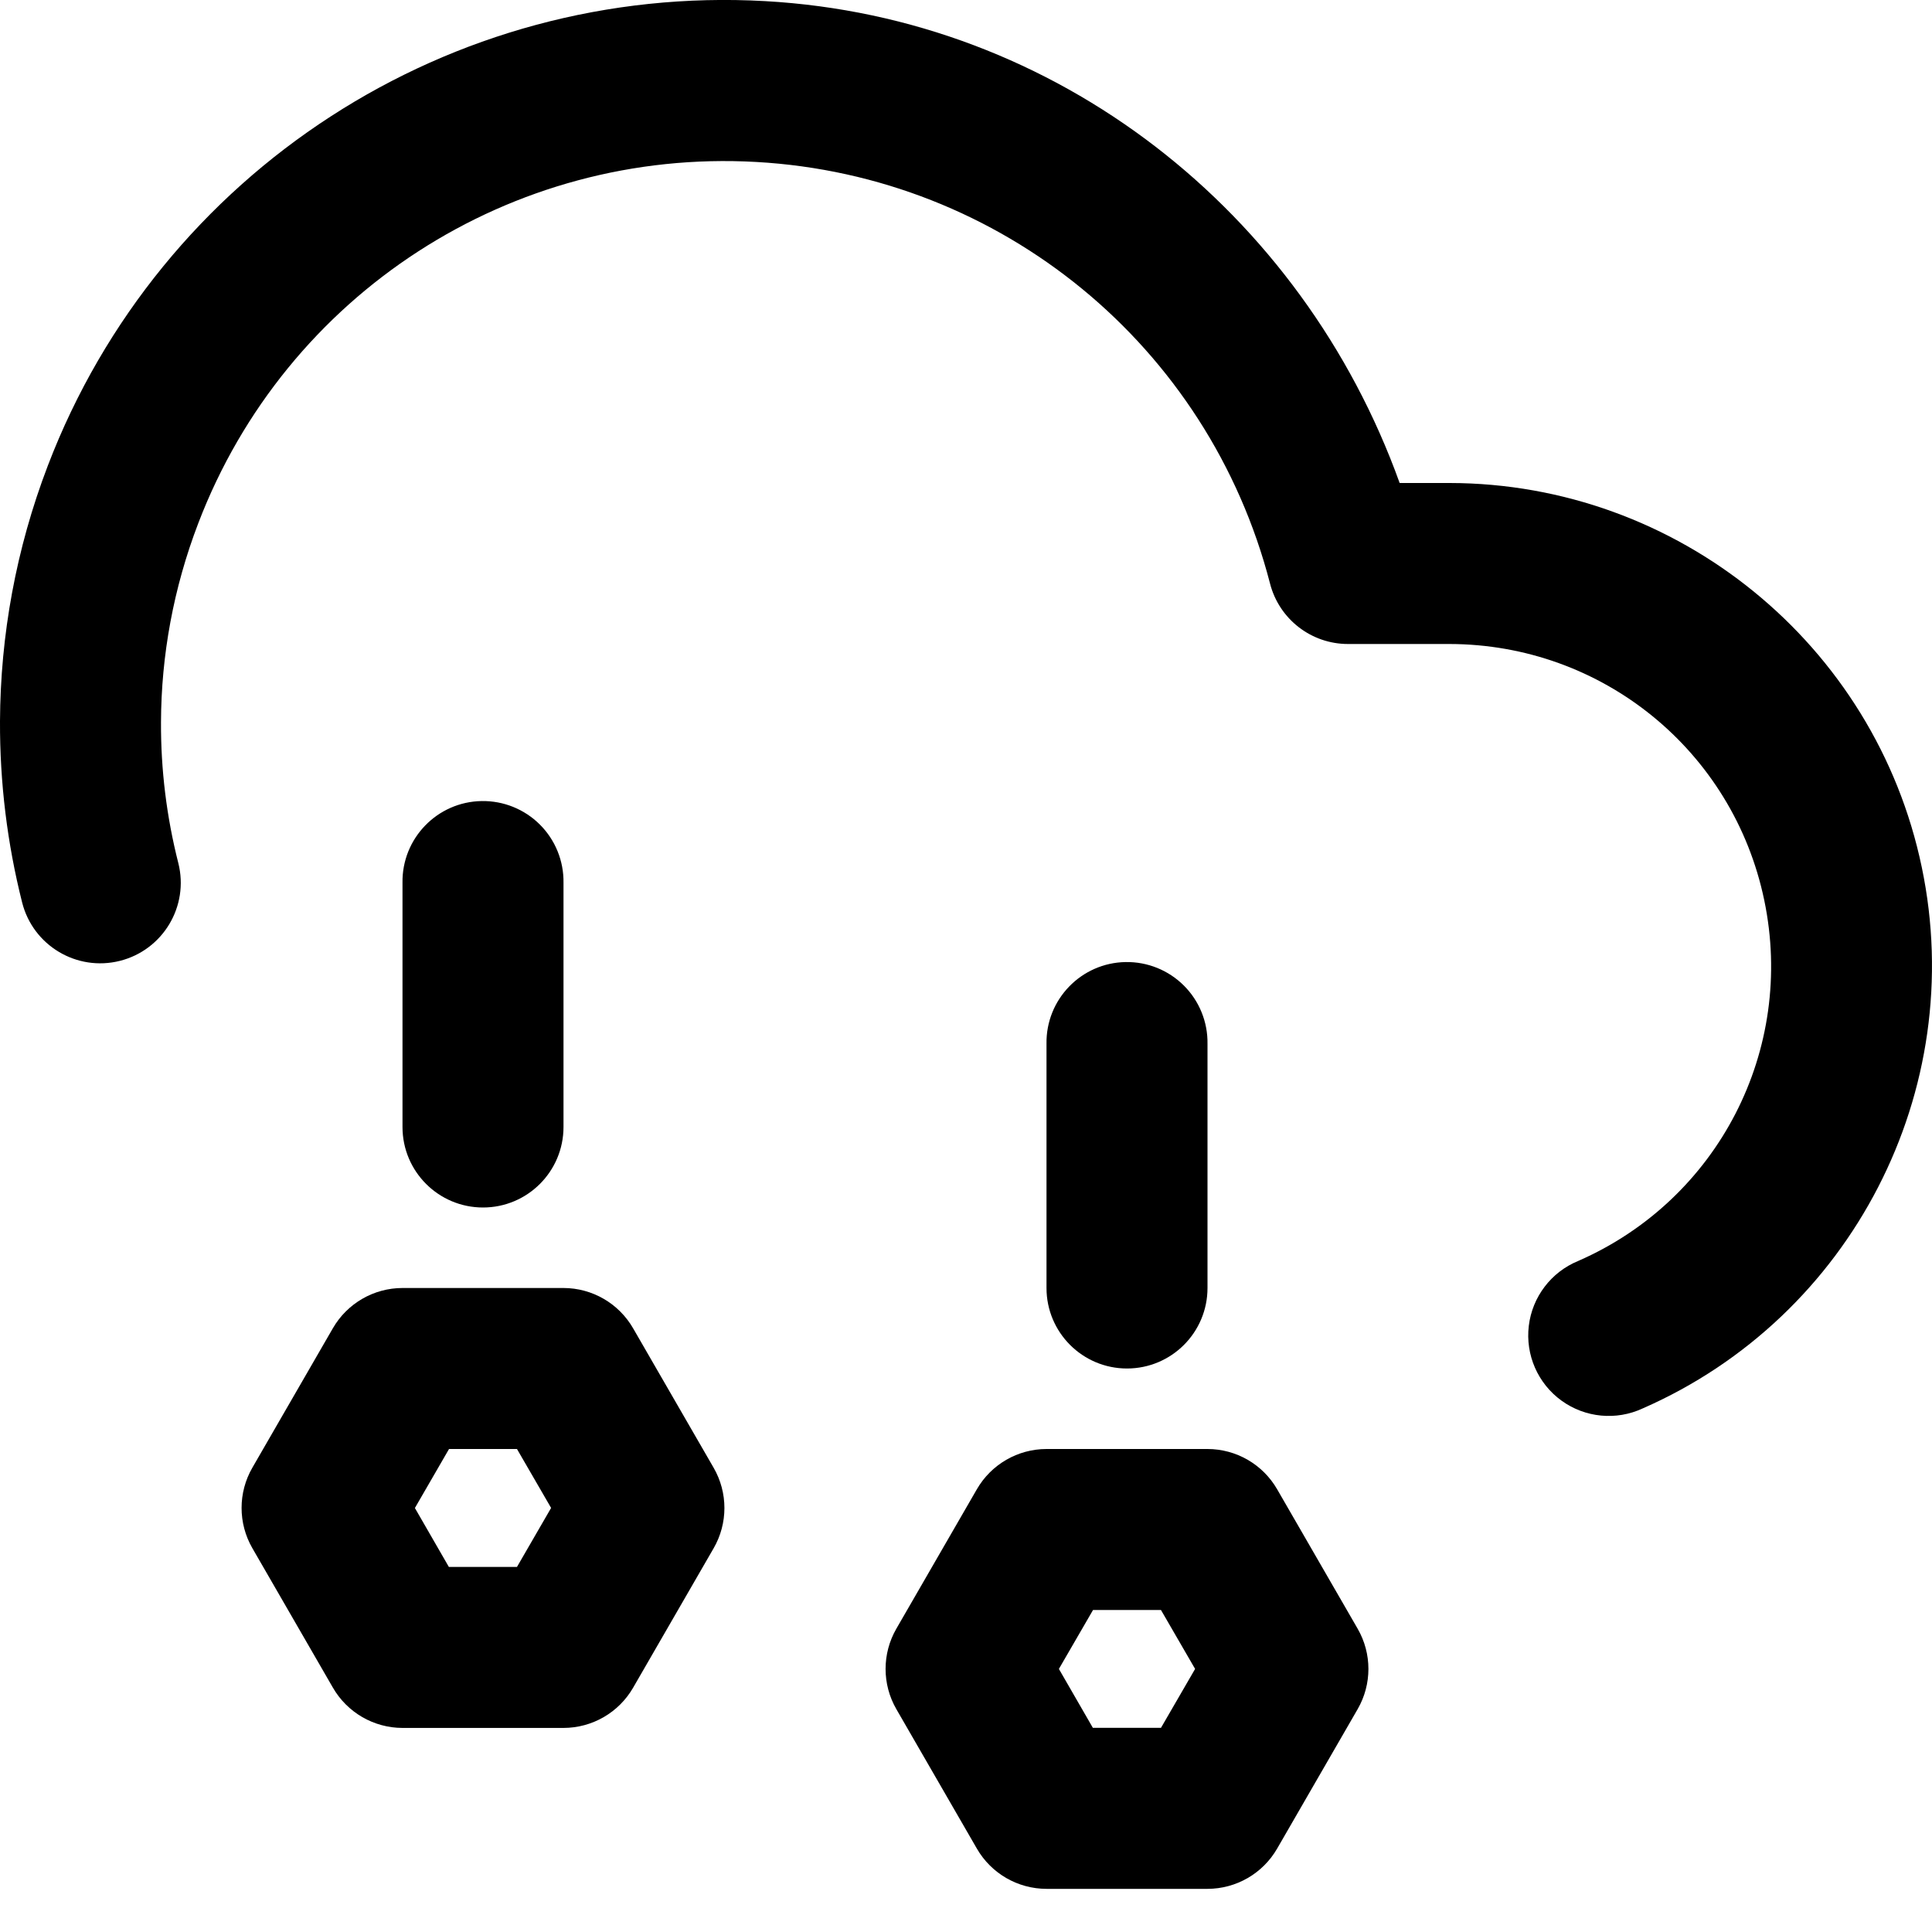
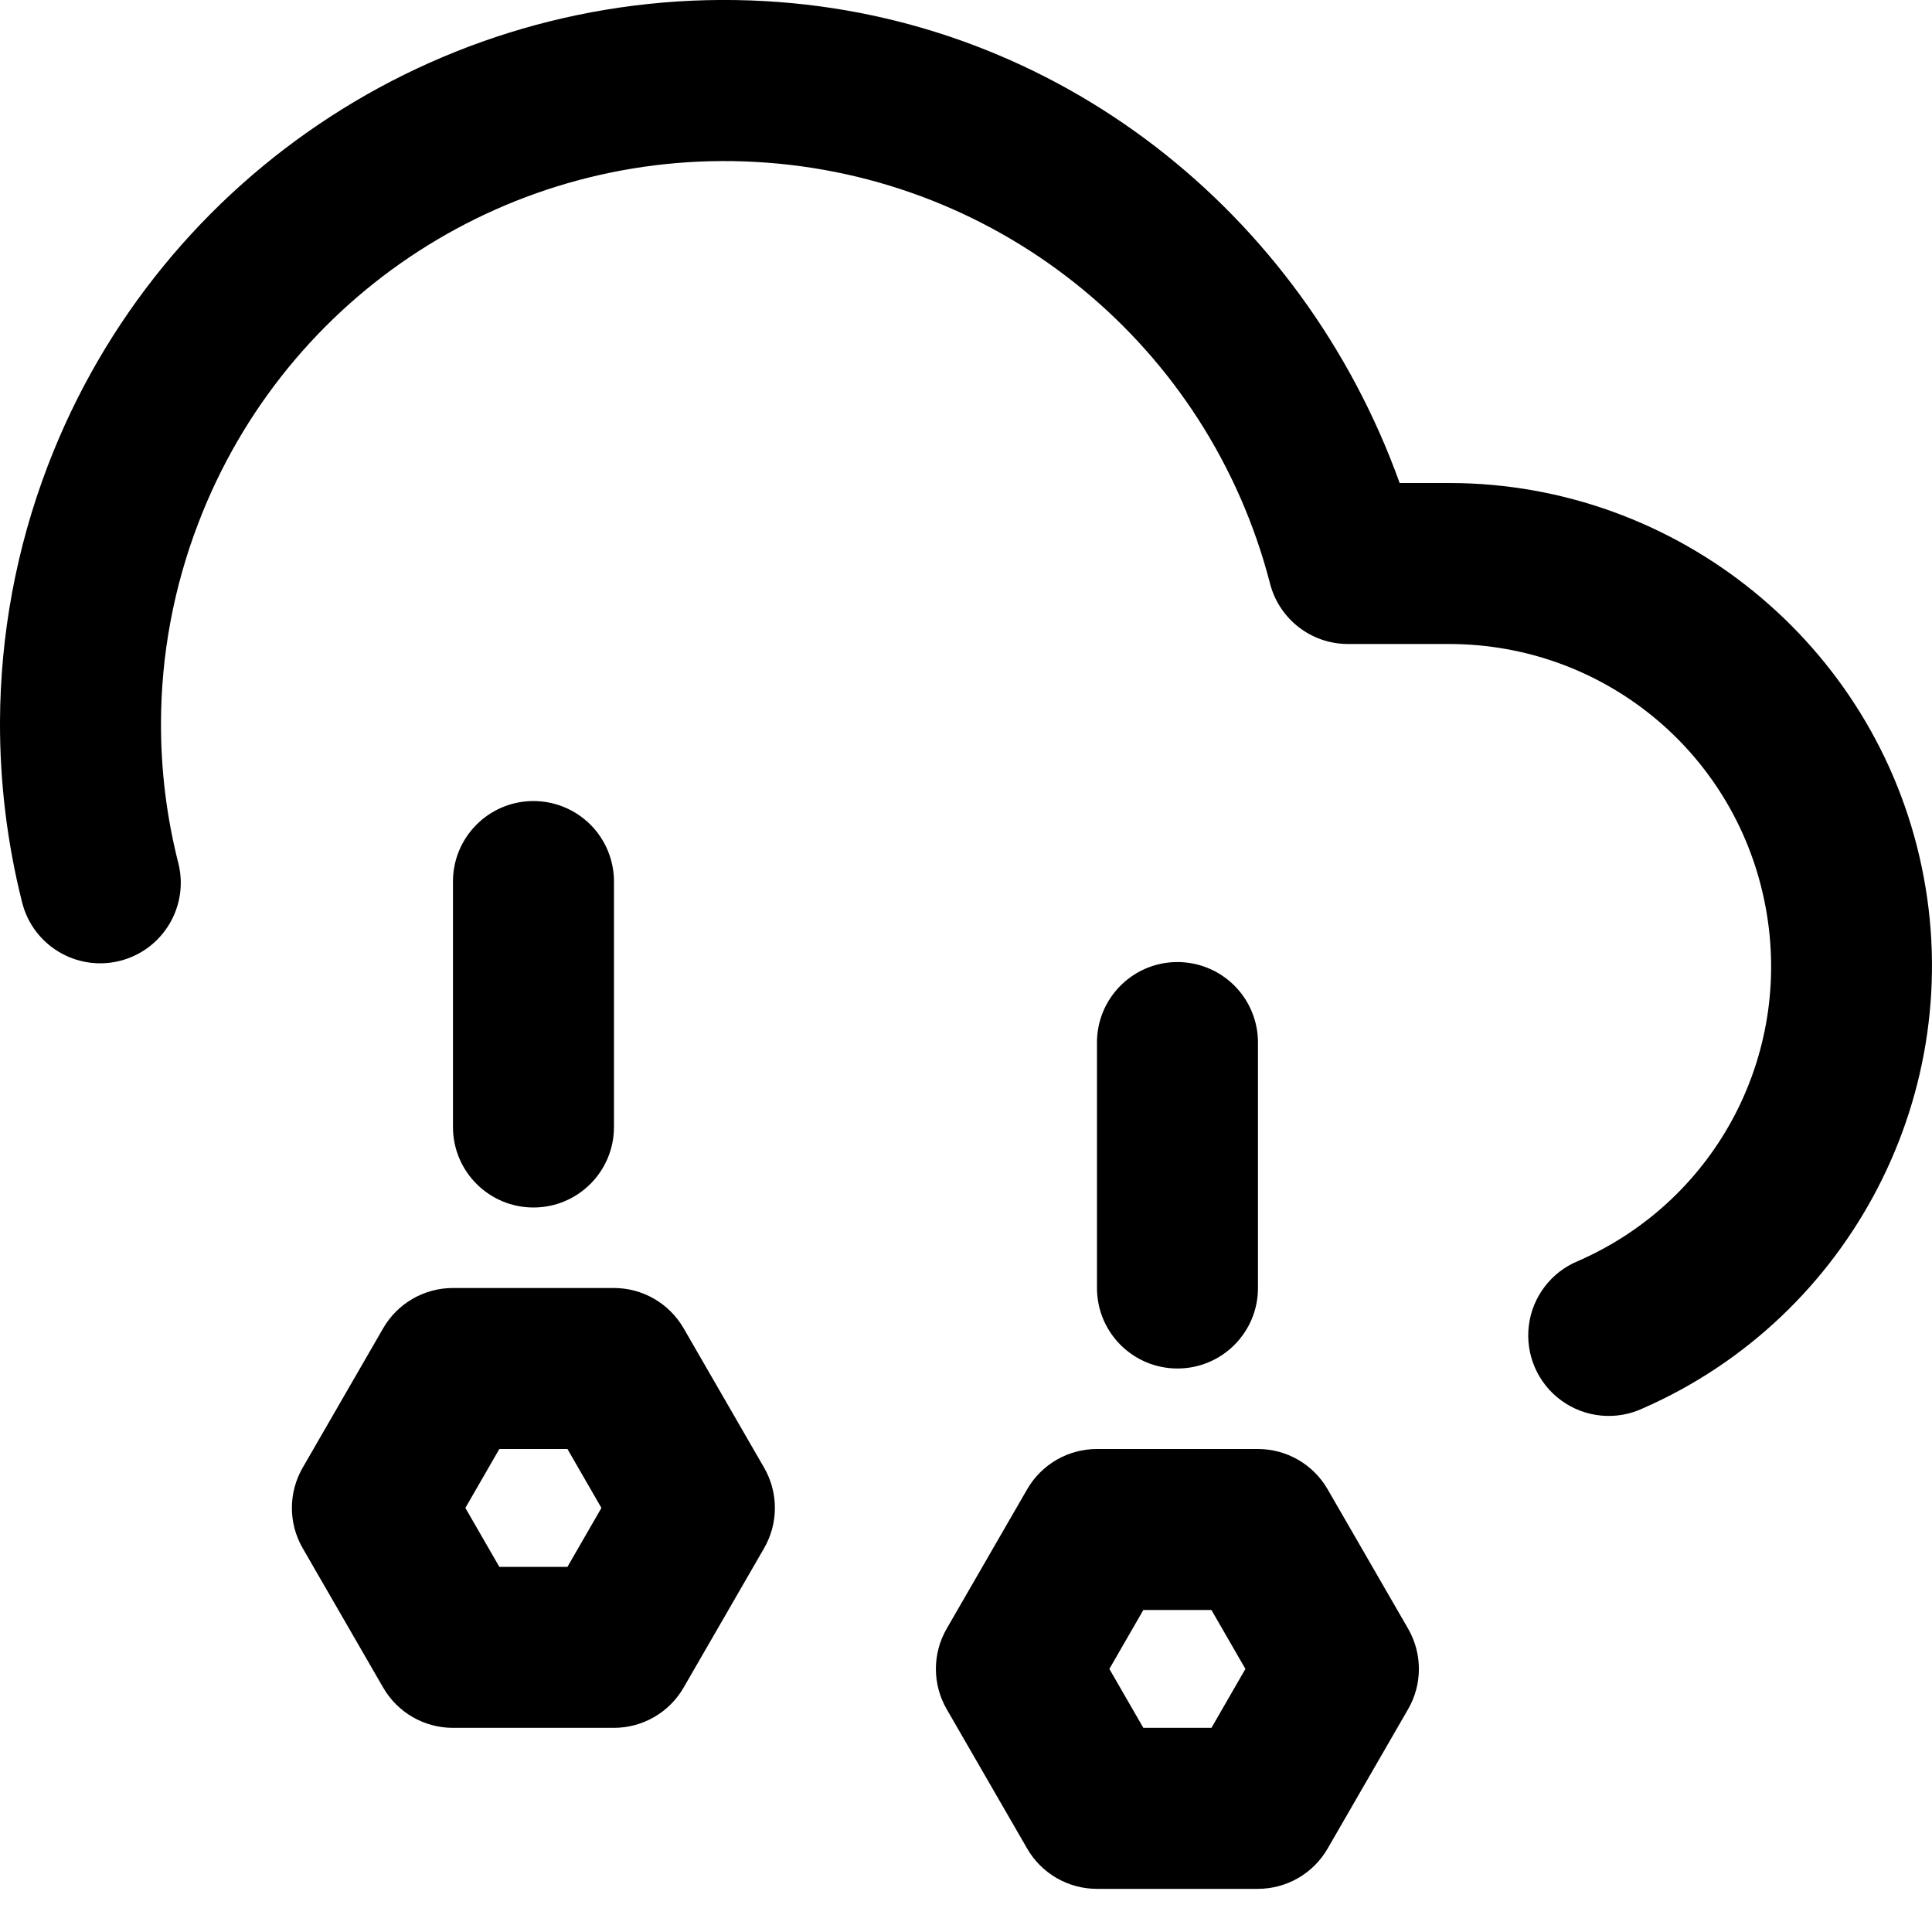
<svg xmlns="http://www.w3.org/2000/svg" style="isolation:isolate" viewBox="0 0 24 24" width="24" height="24" version="1.1" id="svg19">
  <defs id="defs5">
-     <clipPath id="_clipPath_jk6v3KOBtPRJlYpBSvFT7aWmGIqtYHef">
+     <clipPath id="_clipPath_pTyXGkkMUTrhF6yHKCanytQl4v9GKoN9">
      <rect width="24" height="24" id="rect2" />
    </clipPath>
  </defs>
  <path style="color:#000000;font-style:normal;font-variant:normal;font-weight:normal;font-stretch:normal;font-size:medium;line-height:normal;font-family:sans-serif;font-variant-ligatures:normal;font-variant-position:normal;font-variant-caps:normal;font-variant-numeric:normal;font-variant-alternates:normal;font-feature-settings:normal;text-indent:0;text-align:start;text-decoration:none;text-decoration-line:none;text-decoration-style:solid;text-decoration-color:#000000;letter-spacing:normal;word-spacing:normal;text-transform:none;writing-mode:lr-tb;direction:ltr;text-orientation:mixed;dominant-baseline:auto;baseline-shift:baseline;text-anchor:start;white-space:normal;shape-padding:0;clip-rule:nonzero;display:inline;overflow:visible;visibility:visible;opacity:1;isolation:auto;mix-blend-mode:normal;color-interpolation:sRGB;color-interpolation-filters:linearRGB;solid-color:#000000;solid-opacity:1;vector-effect:non-scaling-stroke;fill:#000000;fill-opacity:1;fill-rule:nonzero;stroke:none;stroke-width:2;stroke-linecap:round;stroke-linejoin:round;stroke-miterlimit:4;stroke-dasharray:none;stroke-dashoffset:0;stroke-opacity:1;color-rendering:auto;image-rendering:auto;shape-rendering:auto;text-rendering:auto;enable-background:accumulate" d="M 9.506,0.014 C 5.599,-0.207 1.991,2.13 0.594,5.785 0.198,6.82 0.005,7.895 0,8.959 -0.003,9.722 0.09,10.478 0.275,11.211 A 1,1 0 1 0 2.215,10.721 C 2.07,10.15 1.997,9.562 2,8.969 2.003,8.142 2.154,7.307 2.463,6.5 3.552,3.651 6.349,1.84 9.395,2.012 12.439,2.183 15.014,4.296 15.777,7.25 A 1,1 0 0 0 16.746,8 h 1.26 c 1.897,0.003 3.523,1.325 3.91,3.182 0.388,1.859 -0.571,3.721 -2.311,4.482 a 1,1 0 1 0 0.801,1.832 C 23.001,16.36 24.453,13.547 23.873,10.773 23.295,8.001 20.84,6.004 18.008,6 a 1,1 0 0 0 -0.002,0 h -0.619 C 16.175,2.631 13.132,0.218 9.506,0.014 Z" id="path7" />
-   <path style="color:#000000;font-style:normal;font-variant:normal;font-weight:normal;font-stretch:normal;font-size:medium;line-height:normal;font-family:sans-serif;font-variant-ligatures:normal;font-variant-position:normal;font-variant-caps:normal;font-variant-numeric:normal;font-variant-alternates:normal;font-feature-settings:normal;text-indent:0;text-align:start;text-decoration:none;text-decoration-line:none;text-decoration-style:solid;text-decoration-color:#000000;letter-spacing:normal;word-spacing:normal;text-transform:none;writing-mode:lr-tb;direction:ltr;text-orientation:mixed;dominant-baseline:auto;baseline-shift:baseline;text-anchor:start;white-space:normal;shape-padding:0;clip-rule:nonzero;display:inline;overflow:visible;visibility:visible;opacity:1;isolation:auto;mix-blend-mode:normal;color-interpolation:sRGB;color-interpolation-filters:linearRGB;solid-color:#000000;solid-opacity:1;vector-effect:non-scaling-stroke;fill:#000000;fill-opacity:1;fill-rule:nonzero;stroke:none;stroke-width:2;stroke-linecap:round;stroke-linejoin:round;stroke-miterlimit:3;stroke-dasharray:none;stroke-dashoffset:0;stroke-opacity:1;color-rendering:auto;image-rendering:auto;shape-rendering:auto;text-rendering:auto;enable-background:accumulate" d="M 5.984,9.951 A 1,1 0 0 0 5,10.967 V 14 a 1,1 0 1 0 2,0 V 10.967 A 1,1 0 0 0 5.984,9.951 Z" id="line9" />
-   <path style="color:#000000;font-style:normal;font-variant:normal;font-weight:normal;font-stretch:normal;font-size:medium;line-height:normal;font-family:sans-serif;font-variant-ligatures:normal;font-variant-position:normal;font-variant-caps:normal;font-variant-numeric:normal;font-variant-alternates:normal;font-feature-settings:normal;text-indent:0;text-align:start;text-decoration:none;text-decoration-line:none;text-decoration-style:solid;text-decoration-color:#000000;letter-spacing:normal;word-spacing:normal;text-transform:none;writing-mode:lr-tb;direction:ltr;text-orientation:mixed;dominant-baseline:auto;baseline-shift:baseline;text-anchor:start;white-space:normal;shape-padding:0;clip-rule:nonzero;display:inline;overflow:visible;visibility:visible;opacity:1;isolation:auto;mix-blend-mode:normal;color-interpolation:sRGB;color-interpolation-filters:linearRGB;solid-color:#000000;solid-opacity:1;vector-effect:non-scaling-stroke;fill:#000000;fill-opacity:1;fill-rule:nonzero;stroke:none;stroke-width:2;stroke-linecap:round;stroke-linejoin:round;stroke-miterlimit:3;stroke-dasharray:none;stroke-dashoffset:0;stroke-opacity:1;color-rendering:auto;image-rendering:auto;shape-rendering:auto;text-rendering:auto;enable-background:accumulate" d="m 5,16 a 1,1 0 0 0 -0.865,0.5 l -1,1.732 a 1,1 0 0 0 0,1 l 1,1.732 A 1,1 0 0 0 5,21.465 h 2 a 1,1 0 0 0 0.865,-0.5 l 1,-1.732 a 1,1 0 0 0 0,-1 l -1,-1.732 A 1,1 0 0 0 7,16 Z m 0.578,2 h 0.844 L 6.846,18.732 6.422,19.465 H 5.576 l -0.422,-0.732 z" id="polygon11" />
-   <path style="color:#000000;font-style:normal;font-variant:normal;font-weight:normal;font-stretch:normal;font-size:medium;line-height:normal;font-family:sans-serif;font-variant-ligatures:normal;font-variant-position:normal;font-variant-caps:normal;font-variant-numeric:normal;font-variant-alternates:normal;font-feature-settings:normal;text-indent:0;text-align:start;text-decoration:none;text-decoration-line:none;text-decoration-style:solid;text-decoration-color:#000000;letter-spacing:normal;word-spacing:normal;text-transform:none;writing-mode:lr-tb;direction:ltr;text-orientation:mixed;dominant-baseline:auto;baseline-shift:baseline;text-anchor:start;white-space:normal;shape-padding:0;clip-rule:nonzero;display:inline;overflow:visible;visibility:visible;opacity:1;isolation:auto;mix-blend-mode:normal;color-interpolation:sRGB;color-interpolation-filters:linearRGB;solid-color:#000000;solid-opacity:1;vector-effect:non-scaling-stroke;fill:#000000;fill-opacity:1;fill-rule:nonzero;stroke:none;stroke-width:2;stroke-linecap:round;stroke-linejoin:round;stroke-miterlimit:3;stroke-dasharray:none;stroke-dashoffset:0;stroke-opacity:1;color-rendering:auto;image-rendering:auto;shape-rendering:auto;text-rendering:auto;enable-background:accumulate" d="M 13.984,11.951 A 1,1 0 0 0 13,12.967 V 16 a 1,1 0 1 0 2,0 v -3.033 a 1,1 0 0 0 -1.016,-1.016 z" id="line13" />
-   <path style="color:#000000;font-style:normal;font-variant:normal;font-weight:normal;font-stretch:normal;font-size:medium;line-height:normal;font-family:sans-serif;font-variant-ligatures:normal;font-variant-position:normal;font-variant-caps:normal;font-variant-numeric:normal;font-variant-alternates:normal;font-feature-settings:normal;text-indent:0;text-align:start;text-decoration:none;text-decoration-line:none;text-decoration-style:solid;text-decoration-color:#000000;letter-spacing:normal;word-spacing:normal;text-transform:none;writing-mode:lr-tb;direction:ltr;text-orientation:mixed;dominant-baseline:auto;baseline-shift:baseline;text-anchor:start;white-space:normal;shape-padding:0;clip-rule:nonzero;display:inline;overflow:visible;visibility:visible;opacity:1;isolation:auto;mix-blend-mode:normal;color-interpolation:sRGB;color-interpolation-filters:linearRGB;solid-color:#000000;solid-opacity:1;vector-effect:non-scaling-stroke;fill:#000000;fill-opacity:1;fill-rule:nonzero;stroke:none;stroke-width:2;stroke-linecap:round;stroke-linejoin:round;stroke-miterlimit:3;stroke-dasharray:none;stroke-dashoffset:0;stroke-opacity:1;color-rendering:auto;image-rendering:auto;shape-rendering:auto;text-rendering:auto;enable-background:accumulate" d="m 13,18 a 1,1 0 0 0 -0.865,0.5 l -1,1.732 a 1,1 0 0 0 0,1 l 1,1.732 a 1,1 0 0 0 0.865,0.5 h 2 a 1,1 0 0 0 0.865,-0.5 l 1,-1.732 a 1,1 0 0 0 0,-1 l -1,-1.732 A 1,1 0 0 0 15,18 Z m 0.578,2 h 0.844 l 0.424,0.732 -0.424,0.732 h -0.846 l -0.422,-0.732 z" id="polygon15" />
+   <path style="color:#000000;font-style:normal;font-variant:normal;font-weight:normal;font-stretch:normal;font-size:medium;line-height:normal;font-family:sans-serif;font-variant-ligatures:normal;font-variant-position:normal;font-variant-caps:normal;font-variant-numeric:normal;font-variant-alternates:normal;font-feature-settings:normal;text-indent:0;text-align:start;text-decoration:none;text-decoration-line:none;text-decoration-style:solid;text-decoration-color:#000000;letter-spacing:normal;word-spacing:normal;text-transform:none;writing-mode:lr-tb;direction:ltr;text-orientation:mixed;dominant-baseline:auto;baseline-shift:baseline;text-anchor:start;white-space:normal;shape-padding:0;clip-rule:nonzero;display:inline;overflow:visible;visibility:visible;opacity:1;isolation:auto;mix-blend-mode:normal;color-interpolation:sRGB;color-interpolation-filters:linearRGB;solid-color:#000000;solid-opacity:1;vector-effect:non-scaling-stroke;fill:#000000;fill-opacity:1;fill-rule:nonzero;stroke:none;stroke-width:2;stroke-linecap:round;stroke-linejoin:round;stroke-miterlimit:3;stroke-dasharray:none;stroke-dashoffset:0;stroke-opacity:1;color-rendering:auto;image-rendering:auto;shape-rendering:auto;text-rendering:auto;enable-background:accumulate" d="M 6.611,9.951 A 1,1 0 0 0 5.627,10.967 V 14 a 1,1 0 1 0 2,0 V 10.967 A 1,1 0 0 0 6.611,9.951 Z" id="line9" />
+   <path style="color:#000000;font-style:normal;font-variant:normal;font-weight:normal;font-stretch:normal;font-size:medium;line-height:normal;font-family:sans-serif;font-variant-ligatures:normal;font-variant-position:normal;font-variant-caps:normal;font-variant-numeric:normal;font-variant-alternates:normal;font-feature-settings:normal;text-indent:0;text-align:start;text-decoration:none;text-decoration-line:none;text-decoration-style:solid;text-decoration-color:#000000;letter-spacing:normal;word-spacing:normal;text-transform:none;writing-mode:lr-tb;direction:ltr;text-orientation:mixed;dominant-baseline:auto;baseline-shift:baseline;text-anchor:start;white-space:normal;shape-padding:0;clip-rule:nonzero;display:inline;overflow:visible;visibility:visible;opacity:1;isolation:auto;mix-blend-mode:normal;color-interpolation:sRGB;color-interpolation-filters:linearRGB;solid-color:#000000;solid-opacity:1;vector-effect:non-scaling-stroke;fill:#000000;fill-opacity:1;fill-rule:nonzero;stroke:none;stroke-width:2;stroke-linecap:round;stroke-linejoin:round;stroke-miterlimit:3;stroke-dasharray:none;stroke-dashoffset:0;stroke-opacity:1;color-rendering:auto;image-rendering:auto;shape-rendering:auto;text-rendering:auto;enable-background:accumulate" d="m 5.627,16 a 1,1 0 0 0 -0.867,0.5 l -1,1.732 a 1,1 0 0 0 0,1 l 1,1.732 a 1,1 0 0 0 0.867,0.5 h 2 a 1,1 0 0 0 0.865,-0.5 l 1,-1.732 a 1,1 0 0 0 0,-1 l -1,-1.732 A 1,1 0 0 0 7.627,16 Z m 0.576,2 h 0.846 l 0.422,0.732 -0.422,0.732 H 6.203 L 5.781,18.732 Z" id="polygon11" />
+   <path style="color:#000000;font-style:normal;font-variant:normal;font-weight:normal;font-stretch:normal;font-size:medium;line-height:normal;font-family:sans-serif;font-variant-ligatures:normal;font-variant-position:normal;font-variant-caps:normal;font-variant-numeric:normal;font-variant-alternates:normal;font-feature-settings:normal;text-indent:0;text-align:start;text-decoration:none;text-decoration-line:none;text-decoration-style:solid;text-decoration-color:#000000;letter-spacing:normal;word-spacing:normal;text-transform:none;writing-mode:lr-tb;direction:ltr;text-orientation:mixed;dominant-baseline:auto;baseline-shift:baseline;text-anchor:start;white-space:normal;shape-padding:0;clip-rule:nonzero;display:inline;overflow:visible;visibility:visible;opacity:1;isolation:auto;mix-blend-mode:normal;color-interpolation:sRGB;color-interpolation-filters:linearRGB;solid-color:#000000;solid-opacity:1;vector-effect:non-scaling-stroke;fill:#000000;fill-opacity:1;fill-rule:nonzero;stroke:none;stroke-width:2;stroke-linecap:round;stroke-linejoin:round;stroke-miterlimit:3;stroke-dasharray:none;stroke-dashoffset:0;stroke-opacity:1;color-rendering:auto;image-rendering:auto;shape-rendering:auto;text-rendering:auto;enable-background:accumulate" d="m 14.611,11.951 a 1,1 0 0 0 -0.984,1.016 V 16 a 1,1 0 1 0 2,0 v -3.033 a 1,1 0 0 0 -1.016,-1.016 z" id="line13" />
+   <path style="color:#000000;font-style:normal;font-variant:normal;font-weight:normal;font-stretch:normal;font-size:medium;line-height:normal;font-family:sans-serif;font-variant-ligatures:normal;font-variant-position:normal;font-variant-caps:normal;font-variant-numeric:normal;font-variant-alternates:normal;font-feature-settings:normal;text-indent:0;text-align:start;text-decoration:none;text-decoration-line:none;text-decoration-style:solid;text-decoration-color:#000000;letter-spacing:normal;word-spacing:normal;text-transform:none;writing-mode:lr-tb;direction:ltr;text-orientation:mixed;dominant-baseline:auto;baseline-shift:baseline;text-anchor:start;white-space:normal;shape-padding:0;clip-rule:nonzero;display:inline;overflow:visible;visibility:visible;opacity:1;isolation:auto;mix-blend-mode:normal;color-interpolation:sRGB;color-interpolation-filters:linearRGB;solid-color:#000000;solid-opacity:1;vector-effect:non-scaling-stroke;fill:#000000;fill-opacity:1;fill-rule:nonzero;stroke:none;stroke-width:2;stroke-linecap:round;stroke-linejoin:round;stroke-miterlimit:3;stroke-dasharray:none;stroke-dashoffset:0;stroke-opacity:1;color-rendering:auto;image-rendering:auto;shape-rendering:auto;text-rendering:auto;enable-background:accumulate" d="m 13.627,18 a 1,1 0 0 0 -0.867,0.5 l -1,1.732 a 1,1 0 0 0 0,1 l 1,1.732 a 1,1 0 0 0 0.867,0.5 h 2 a 1,1 0 0 0 0.865,-0.5 l 1,-1.732 a 1,1 0 0 0 0,-1 l -1,-1.732 A 1,1 0 0 0 15.627,18 Z m 0.576,2 h 0.846 l 0.422,0.732 -0.422,0.732 H 14.203 L 13.781,20.732 Z" id="polygon15" />
</svg>
